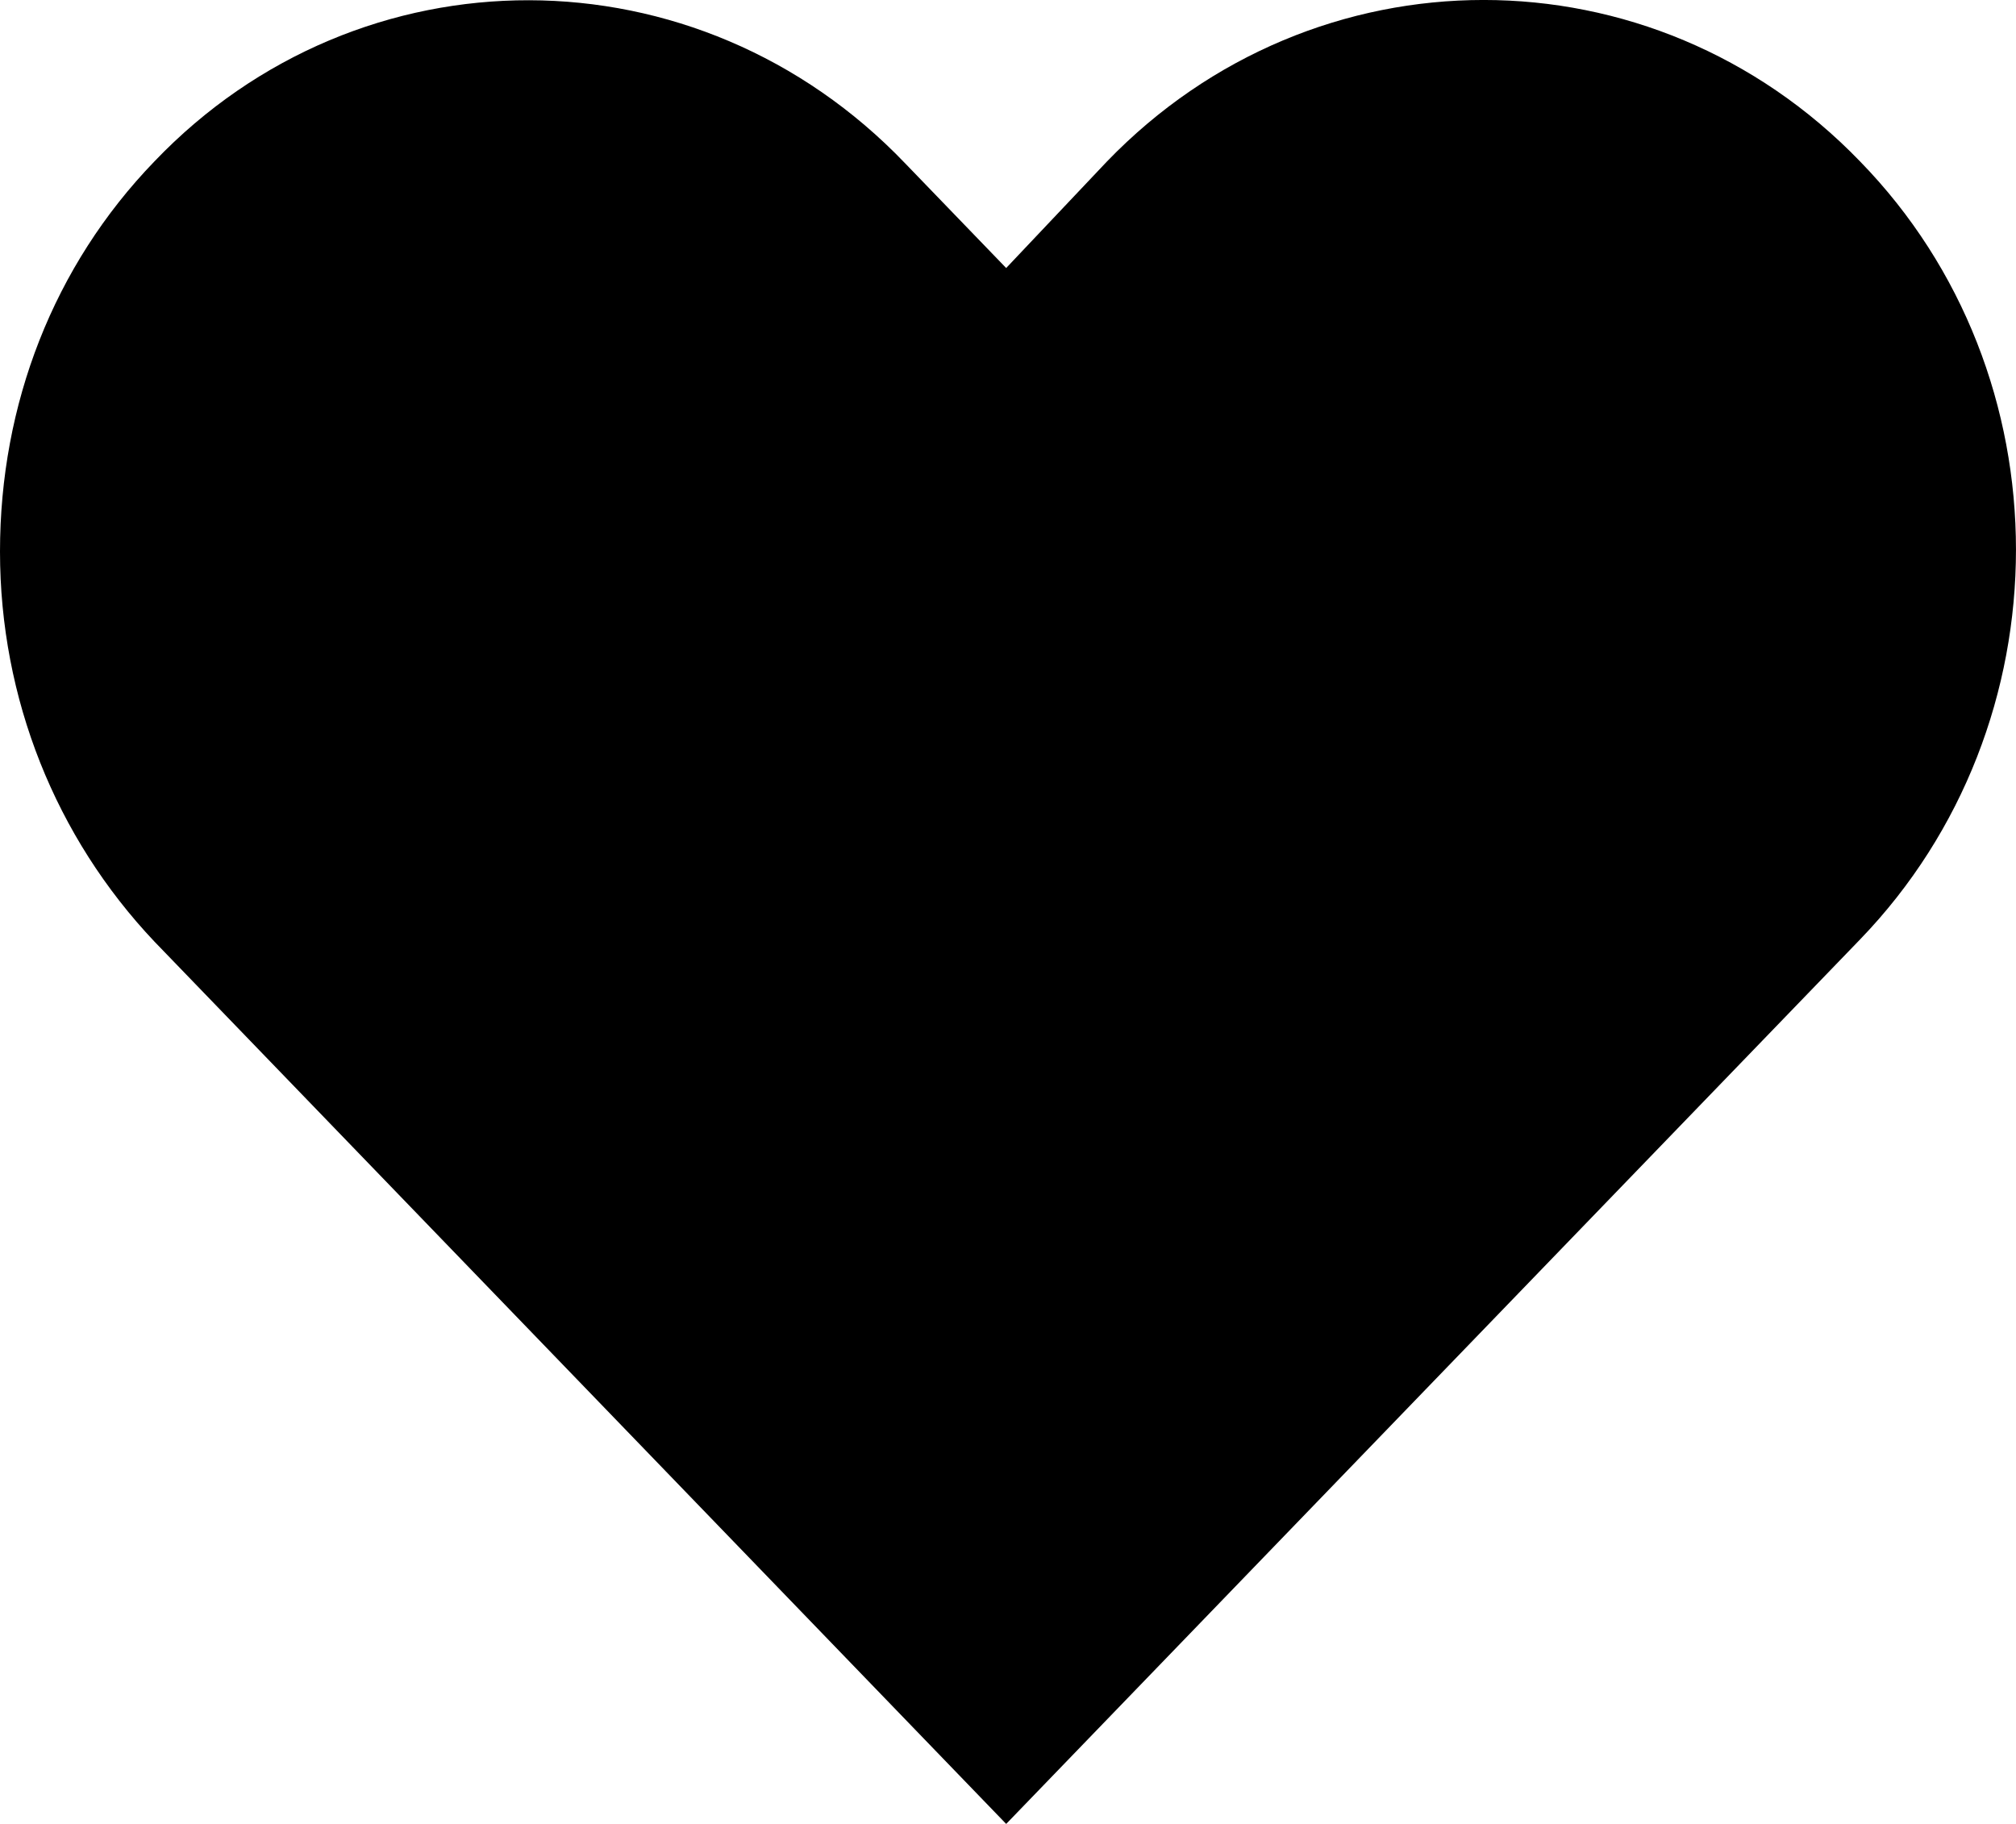
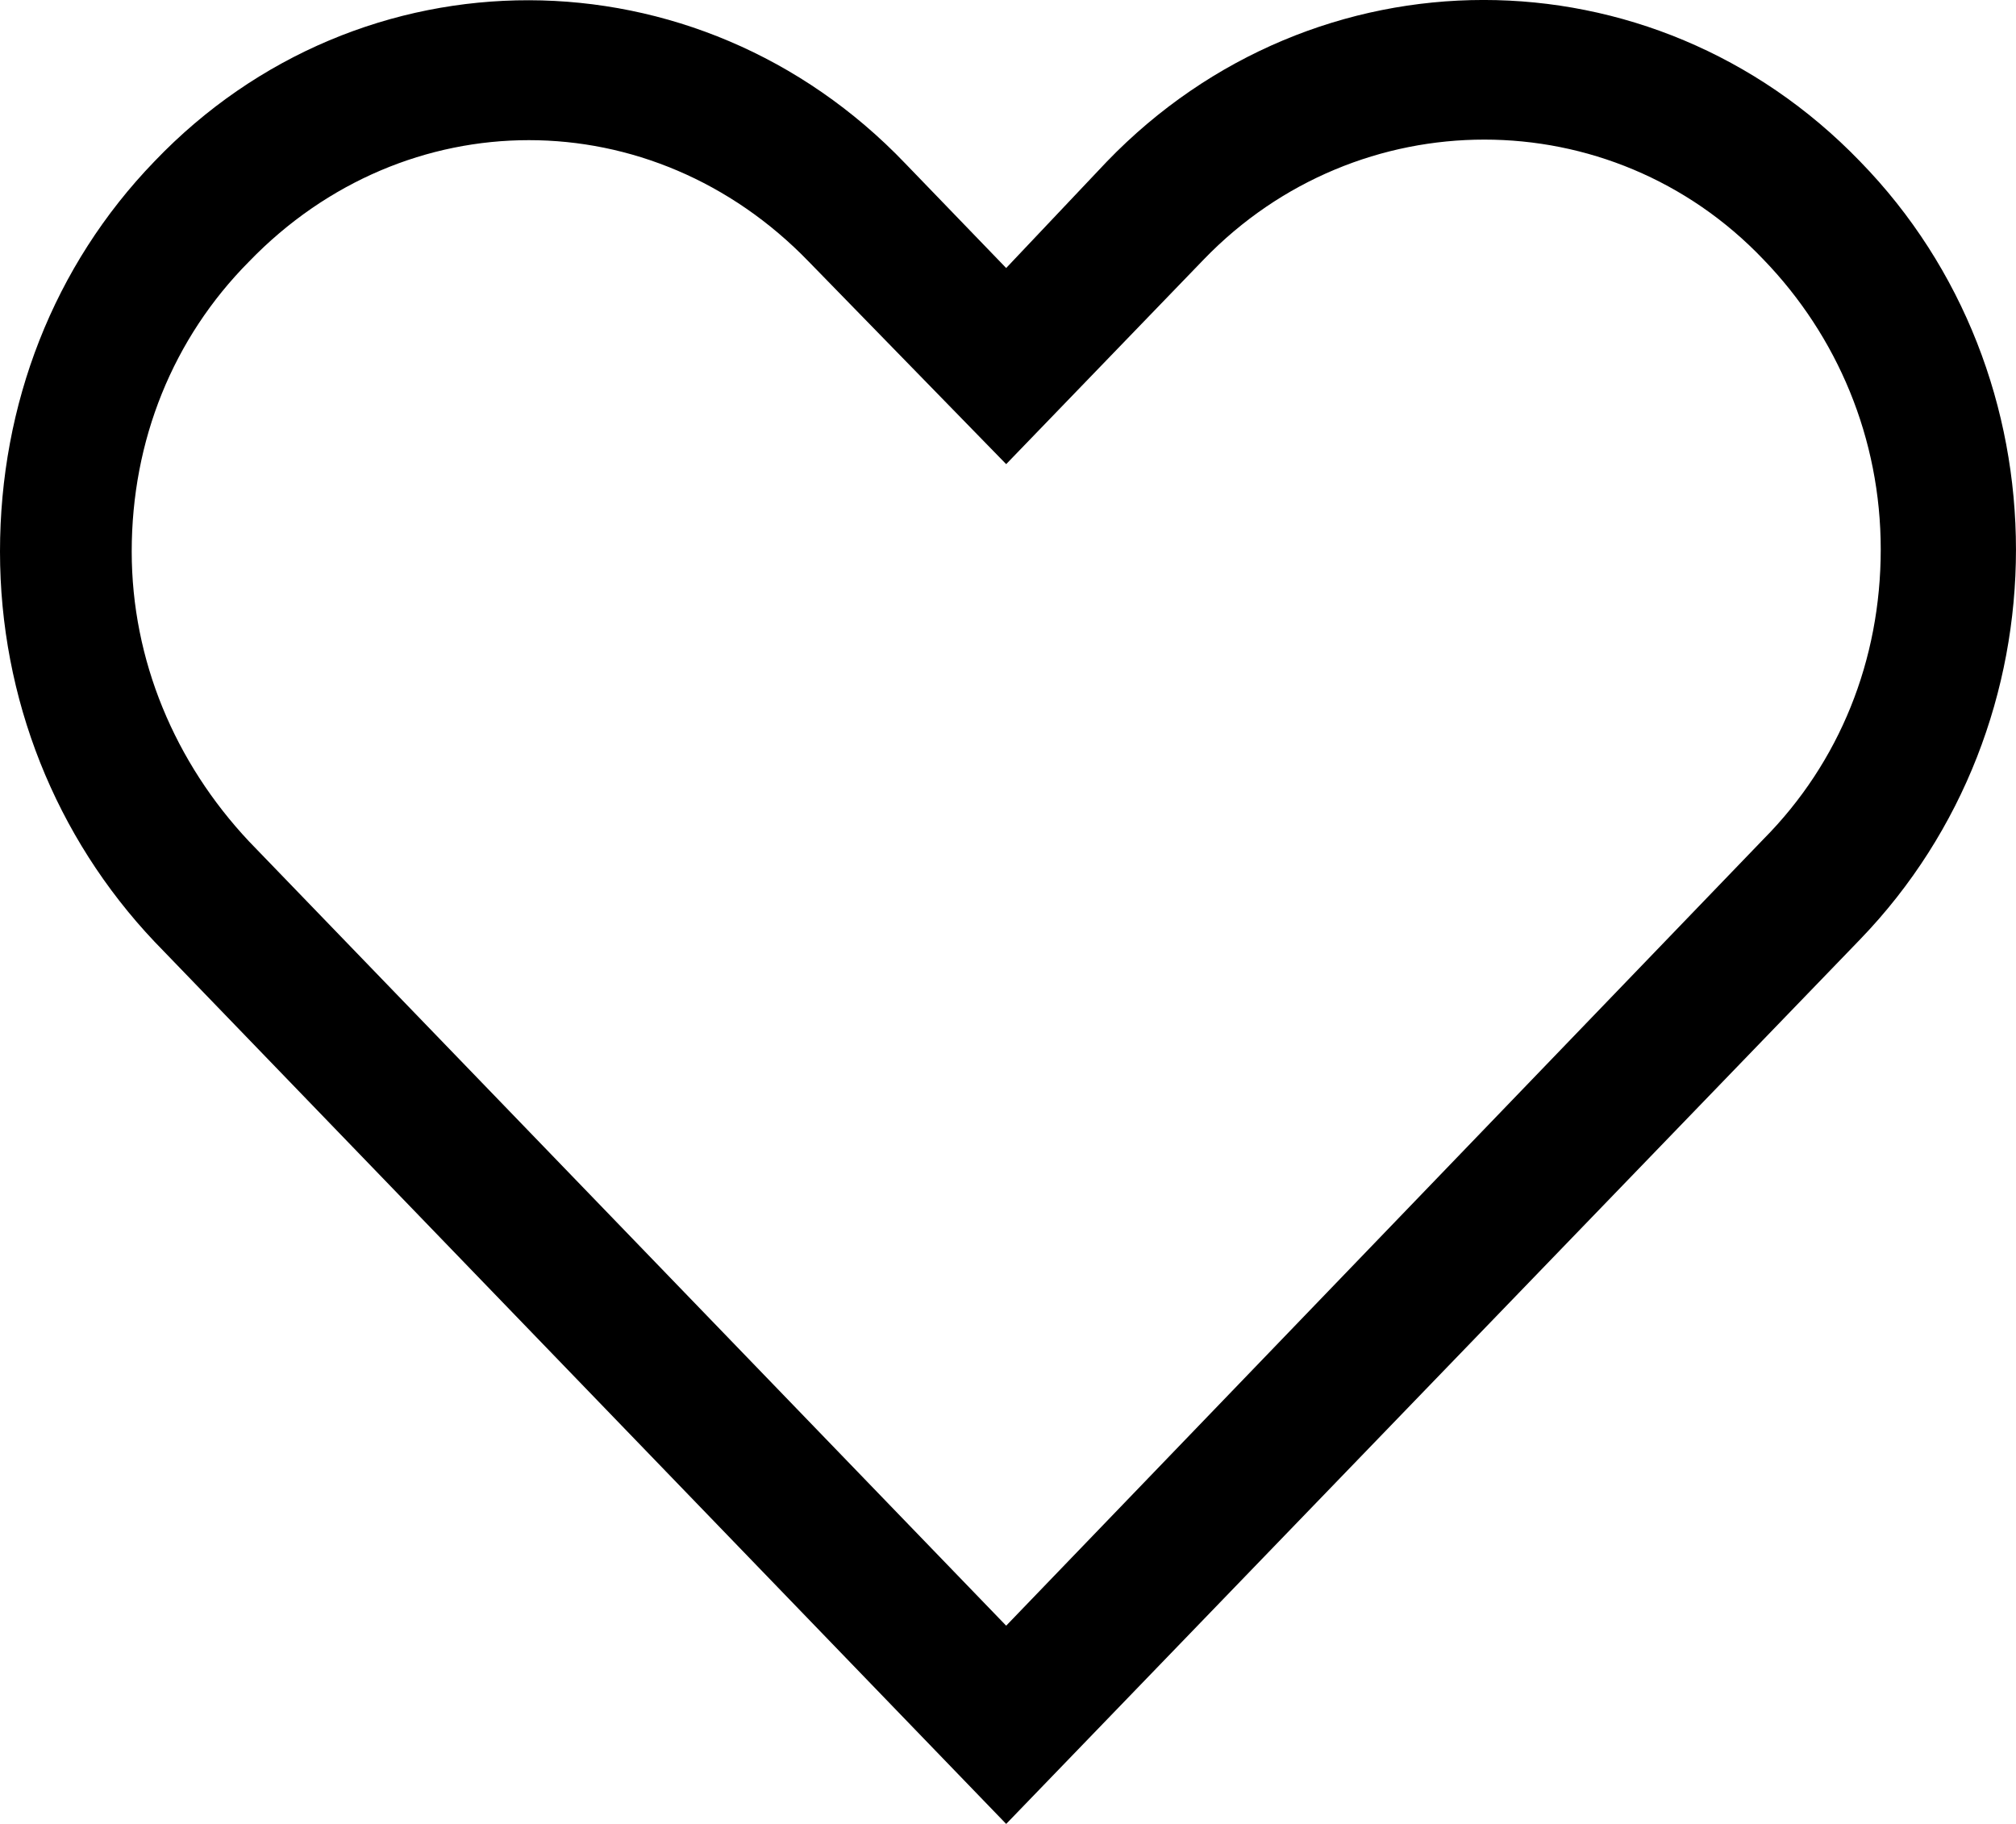
<svg xmlns="http://www.w3.org/2000/svg" width="21" height="19" viewBox="0 0 21 19" fill="none">
-   <path fill-rule="evenodd" clip-rule="evenodd" d="M19.376 1.682C21.541 3.902 21.541 7.543 19.376 9.786L10.481 19L1.608 9.808C0.579 8.72 0 7.277 0 5.745C0 4.213 0.557 2.77 1.608 1.682C3.751 -0.561 7.266 -0.561 9.431 1.704L10.481 2.792L11.531 1.682C13.696 -0.561 17.212 -0.561 19.376 1.682Z" fill="black" />
+   <path d="M19.376 9.786C21.541 7.543 21.541 3.902 19.376 1.682C17.212 -0.561 13.696 -0.561 11.531 1.682L10.481 2.792L9.431 1.704C7.266 -0.561 3.751 -0.561 1.608 1.682C0.557 2.77 0 4.213 0 5.745C0 7.277 0.579 8.72 1.608 9.808L10.481 19L19.376 9.786ZM1.372 5.745C1.372 4.59 1.8 3.525 2.594 2.725C3.408 1.882 4.458 1.46 5.509 1.46C6.559 1.46 7.609 1.882 8.424 2.725L10.481 4.835L12.539 2.703C14.146 1.038 16.783 1.038 18.369 2.703C19.141 3.502 19.591 4.568 19.591 5.723C19.591 6.877 19.162 7.943 18.369 8.742L10.481 16.935L2.594 8.765C1.822 7.943 1.372 6.877 1.372 5.745Z" fill="black" />
</svg>
